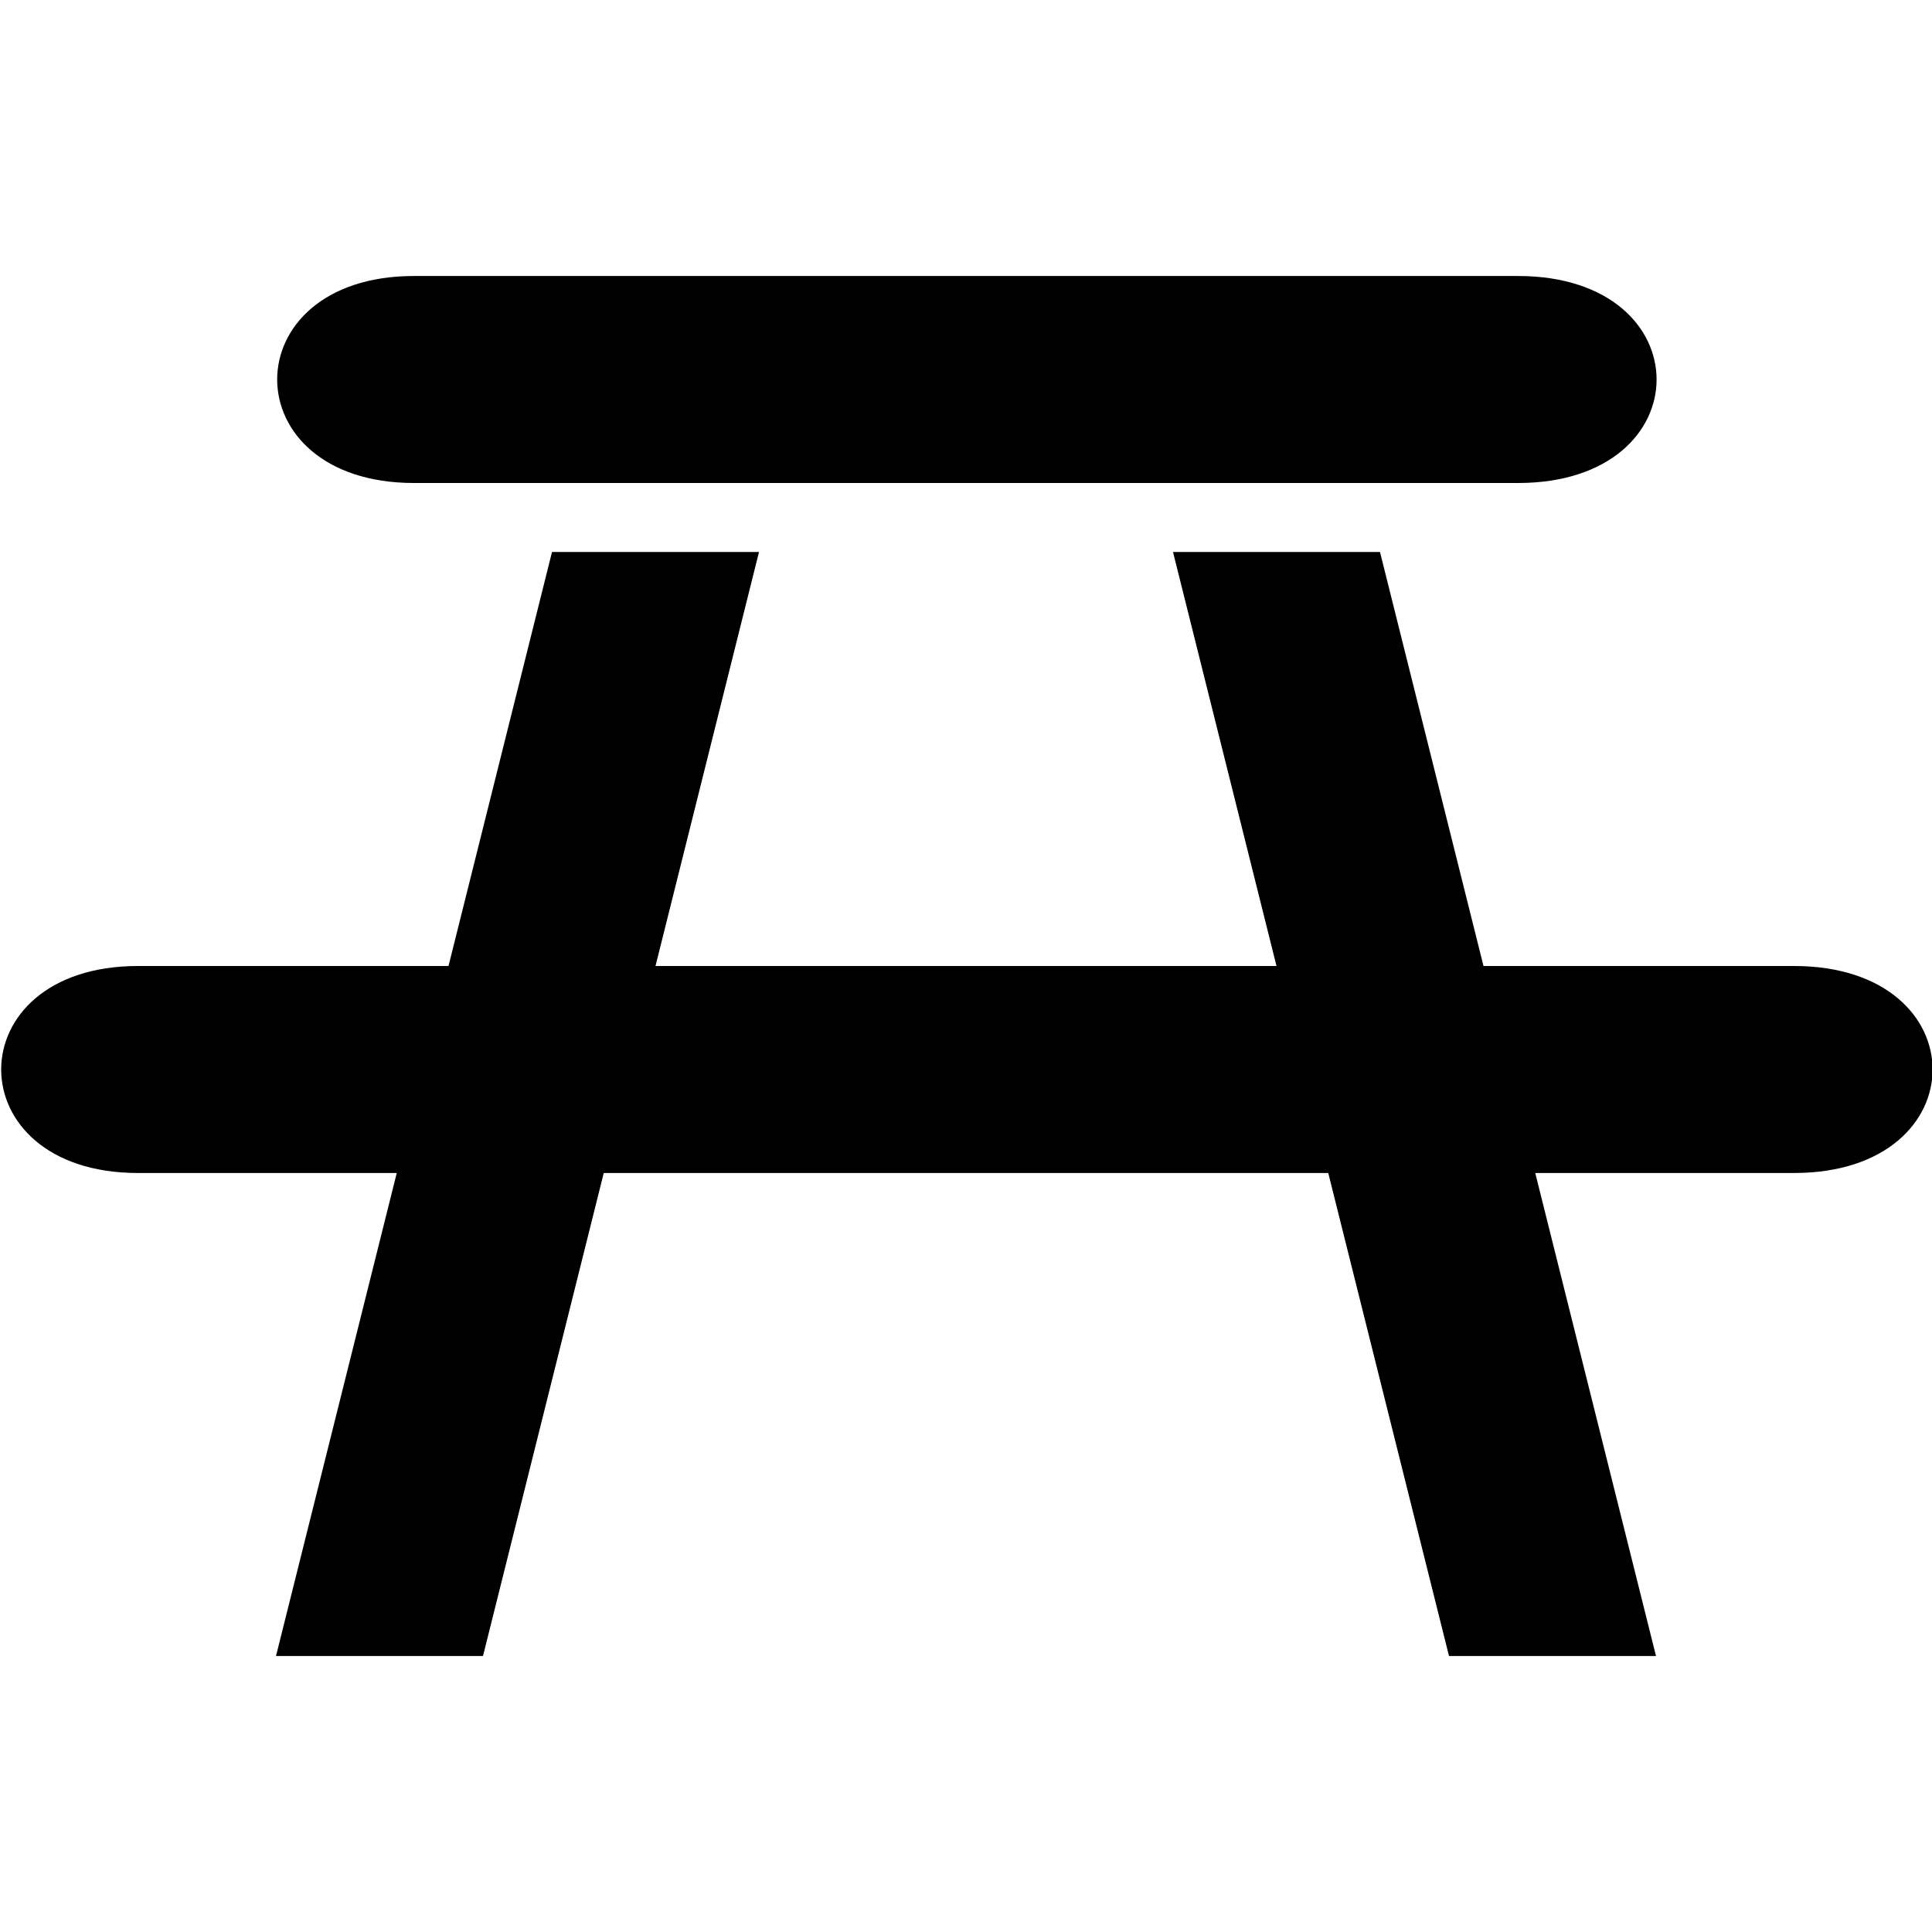
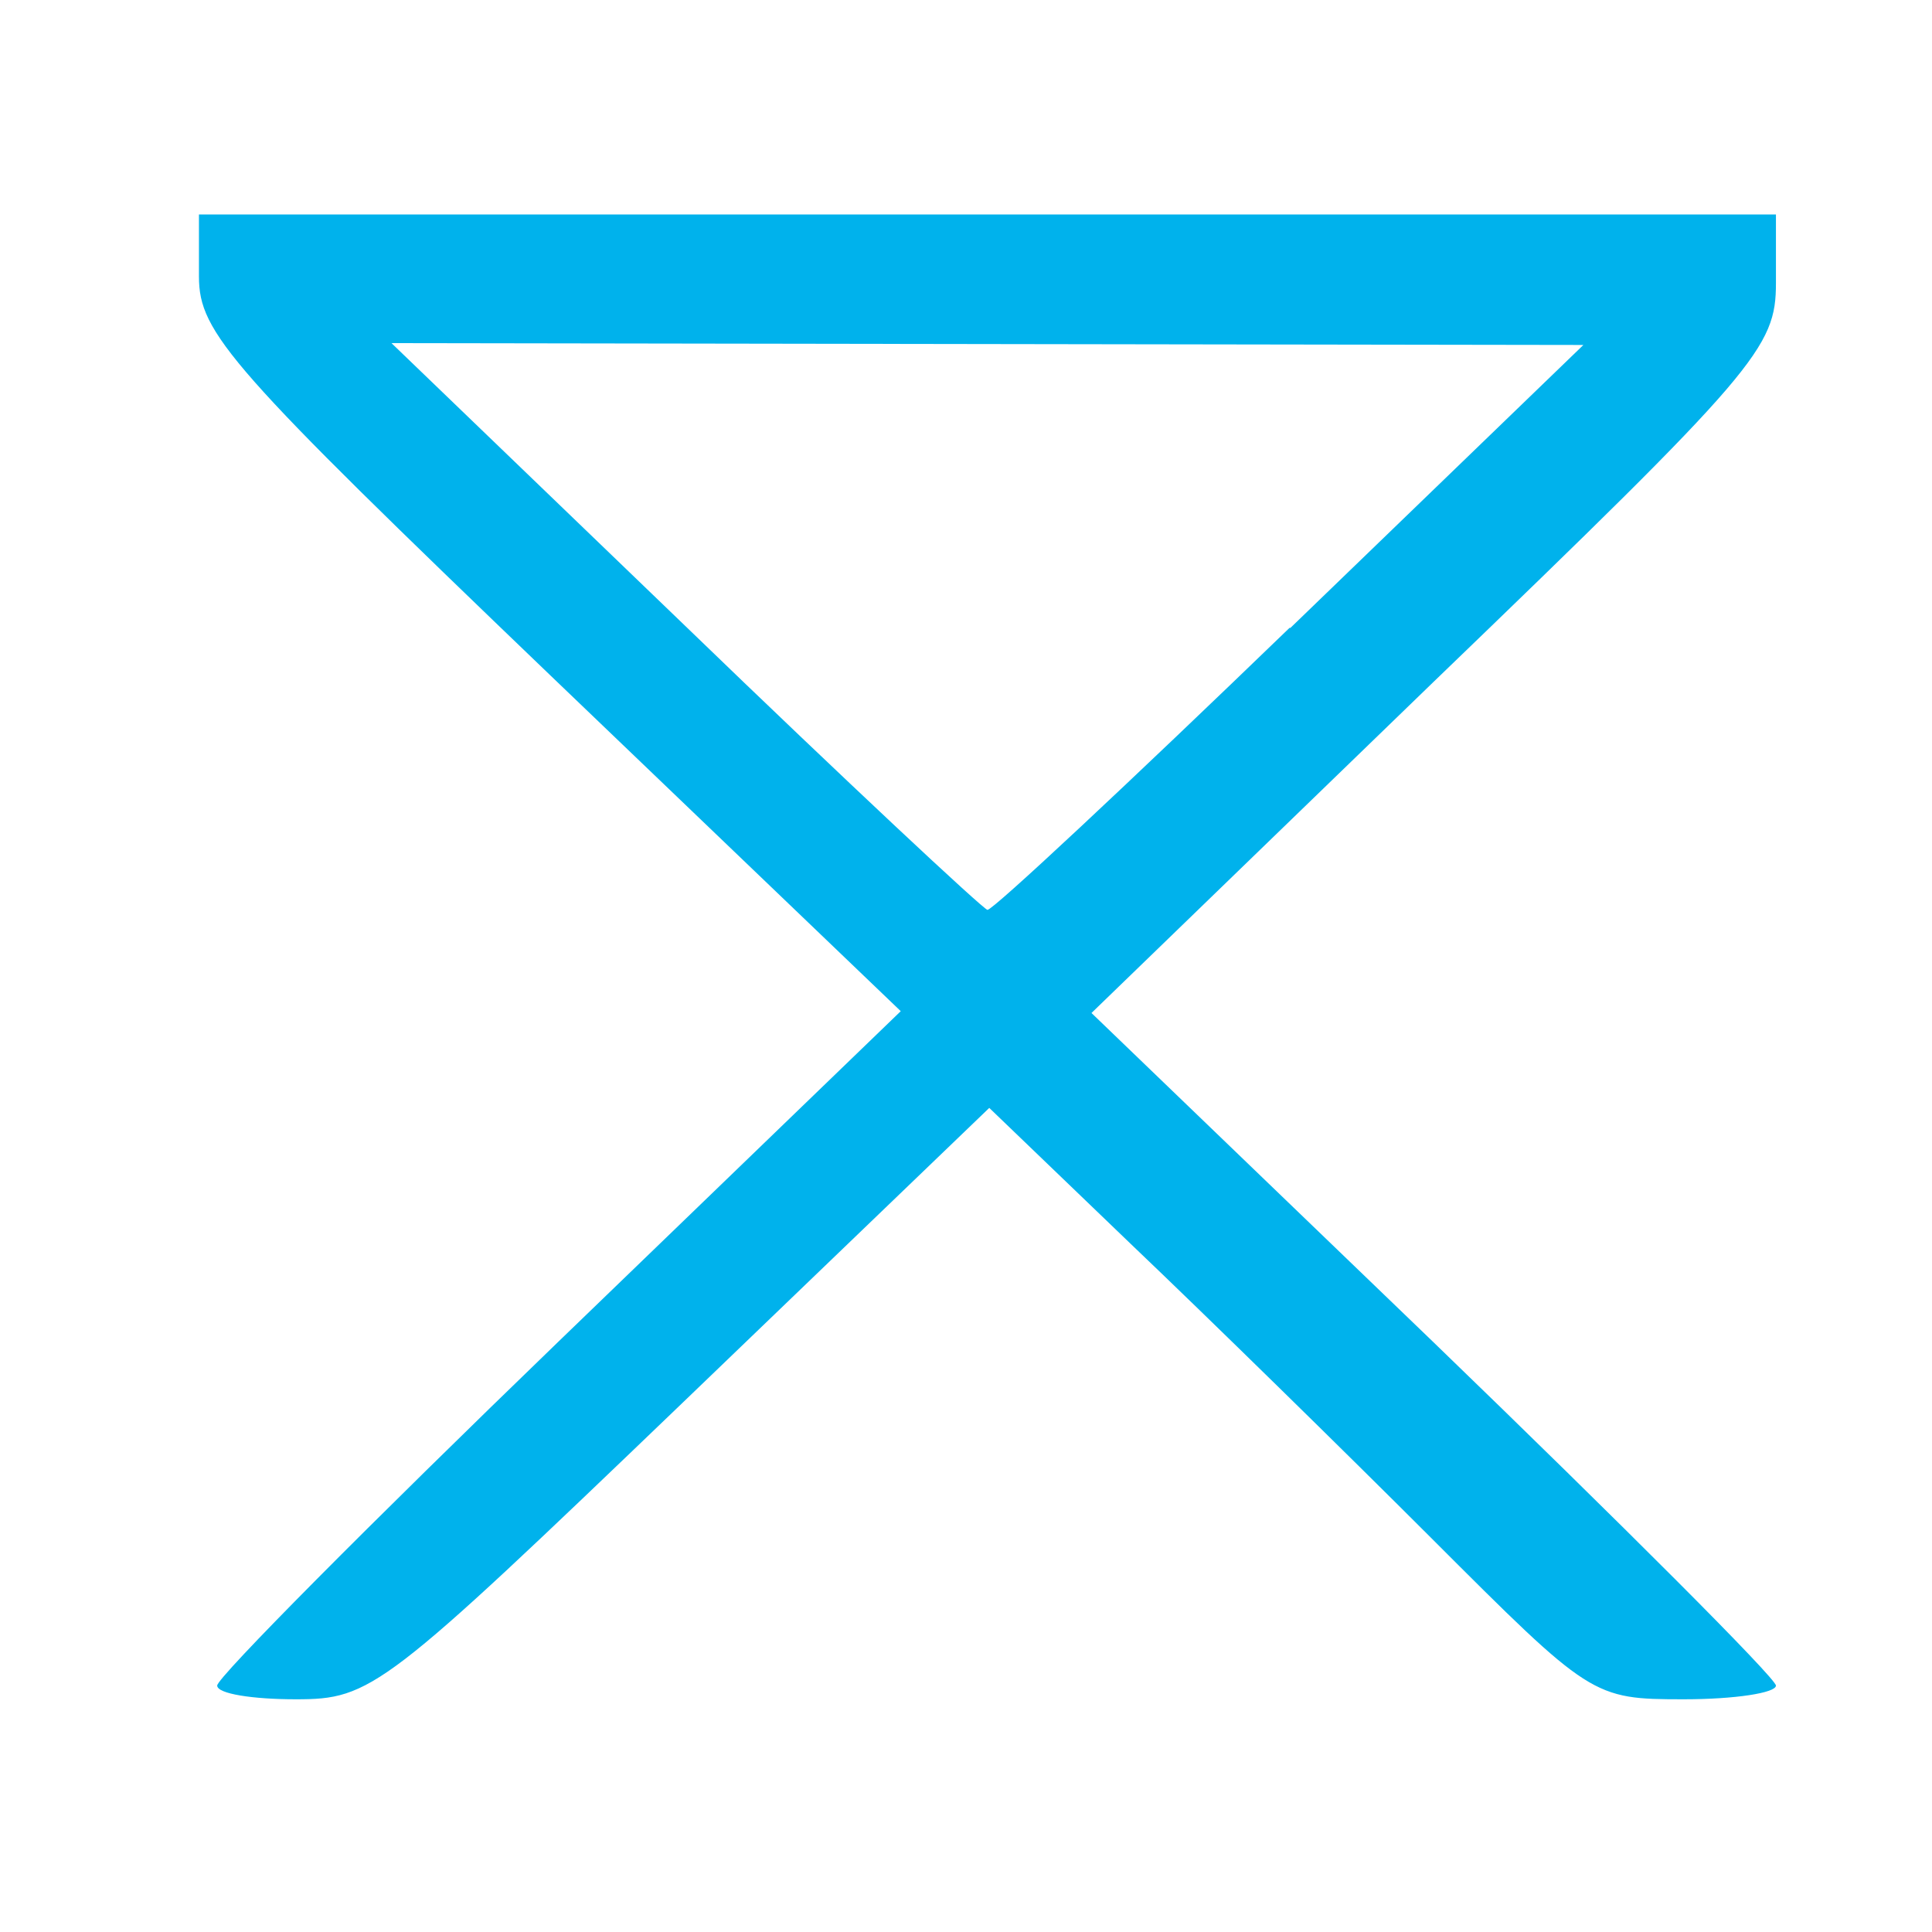
- <svg xmlns="http://www.w3.org/2000/svg" width="14" height="14" viewBox="0 0 14 14">
-   <path d="m 3,2 c -1.322,0 -1.322,1.5 0,1.5 l 8,0 c 1.339,0 1.339,-1.5 0,-1.5 L 3,2 z m 1,2 -0.75,3 -2.25,0 c -1.322,0 -1.322,1.5 0,1.5 l 1.875,0 -0.875,3.5 1.5,0 0.875,-3.5 5.25,0 0.875,3.5 1.5,0 -0.875,-3.5 1.875,0 c 1.339,0 1.339,-1.5 0,-1.5 l -2.25,0 -0.75,-3 -1.5,0 0.75,3 -4.5,0 0.75,-3 -1.5,0 z" />
+ <svg xmlns="http://www.w3.org/2000/svg" width="8" height="8" viewBox="0 0 2.117 2.117" version="1.1" id="svg1" xml:space="preserve">
+   <defs id="defs1" />
+   <g id="layer1">
+     <path style="fill:#00b2ec;fill-opacity:1" d="M 0.238,1.847 C 0.237,1.839 0.406,1.669 0.612,1.47 L 0.987,1.108 0.603,0.74 C 0.252,0.403 0.218,0.365 0.218,0.303 V 0.235 H 1.082 1.946 v 0.075 c 0,0.071 -0.02,0.095 -0.375,0.437 L 1.196,1.11 1.571,1.471 c 0.206,0.199 0.375,0.368 0.375,0.376 3.5e-6,0.008 -0.045,0.015 -0.101,0.015 -0.1,0 -0.102,-0.002 -0.276,-0.176 C 1.473,1.59 1.324,1.444 1.239,1.363 L 1.084,1.214 0.747,1.538 C 0.42,1.852 0.407,1.862 0.324,1.862 0.277,1.862 0.238,1.856 0.238,1.847 Z M 1.414,0.688 1.735,0.378 1.082,0.377 0.429,0.376 0.751,0.686 c 0.177,0.171 0.326,0.31 0.331,0.311 0.006,3.1942e-4 0.155,-0.139 0.331,-0.309 z" id="path1" />
+   </g>
</svg>
